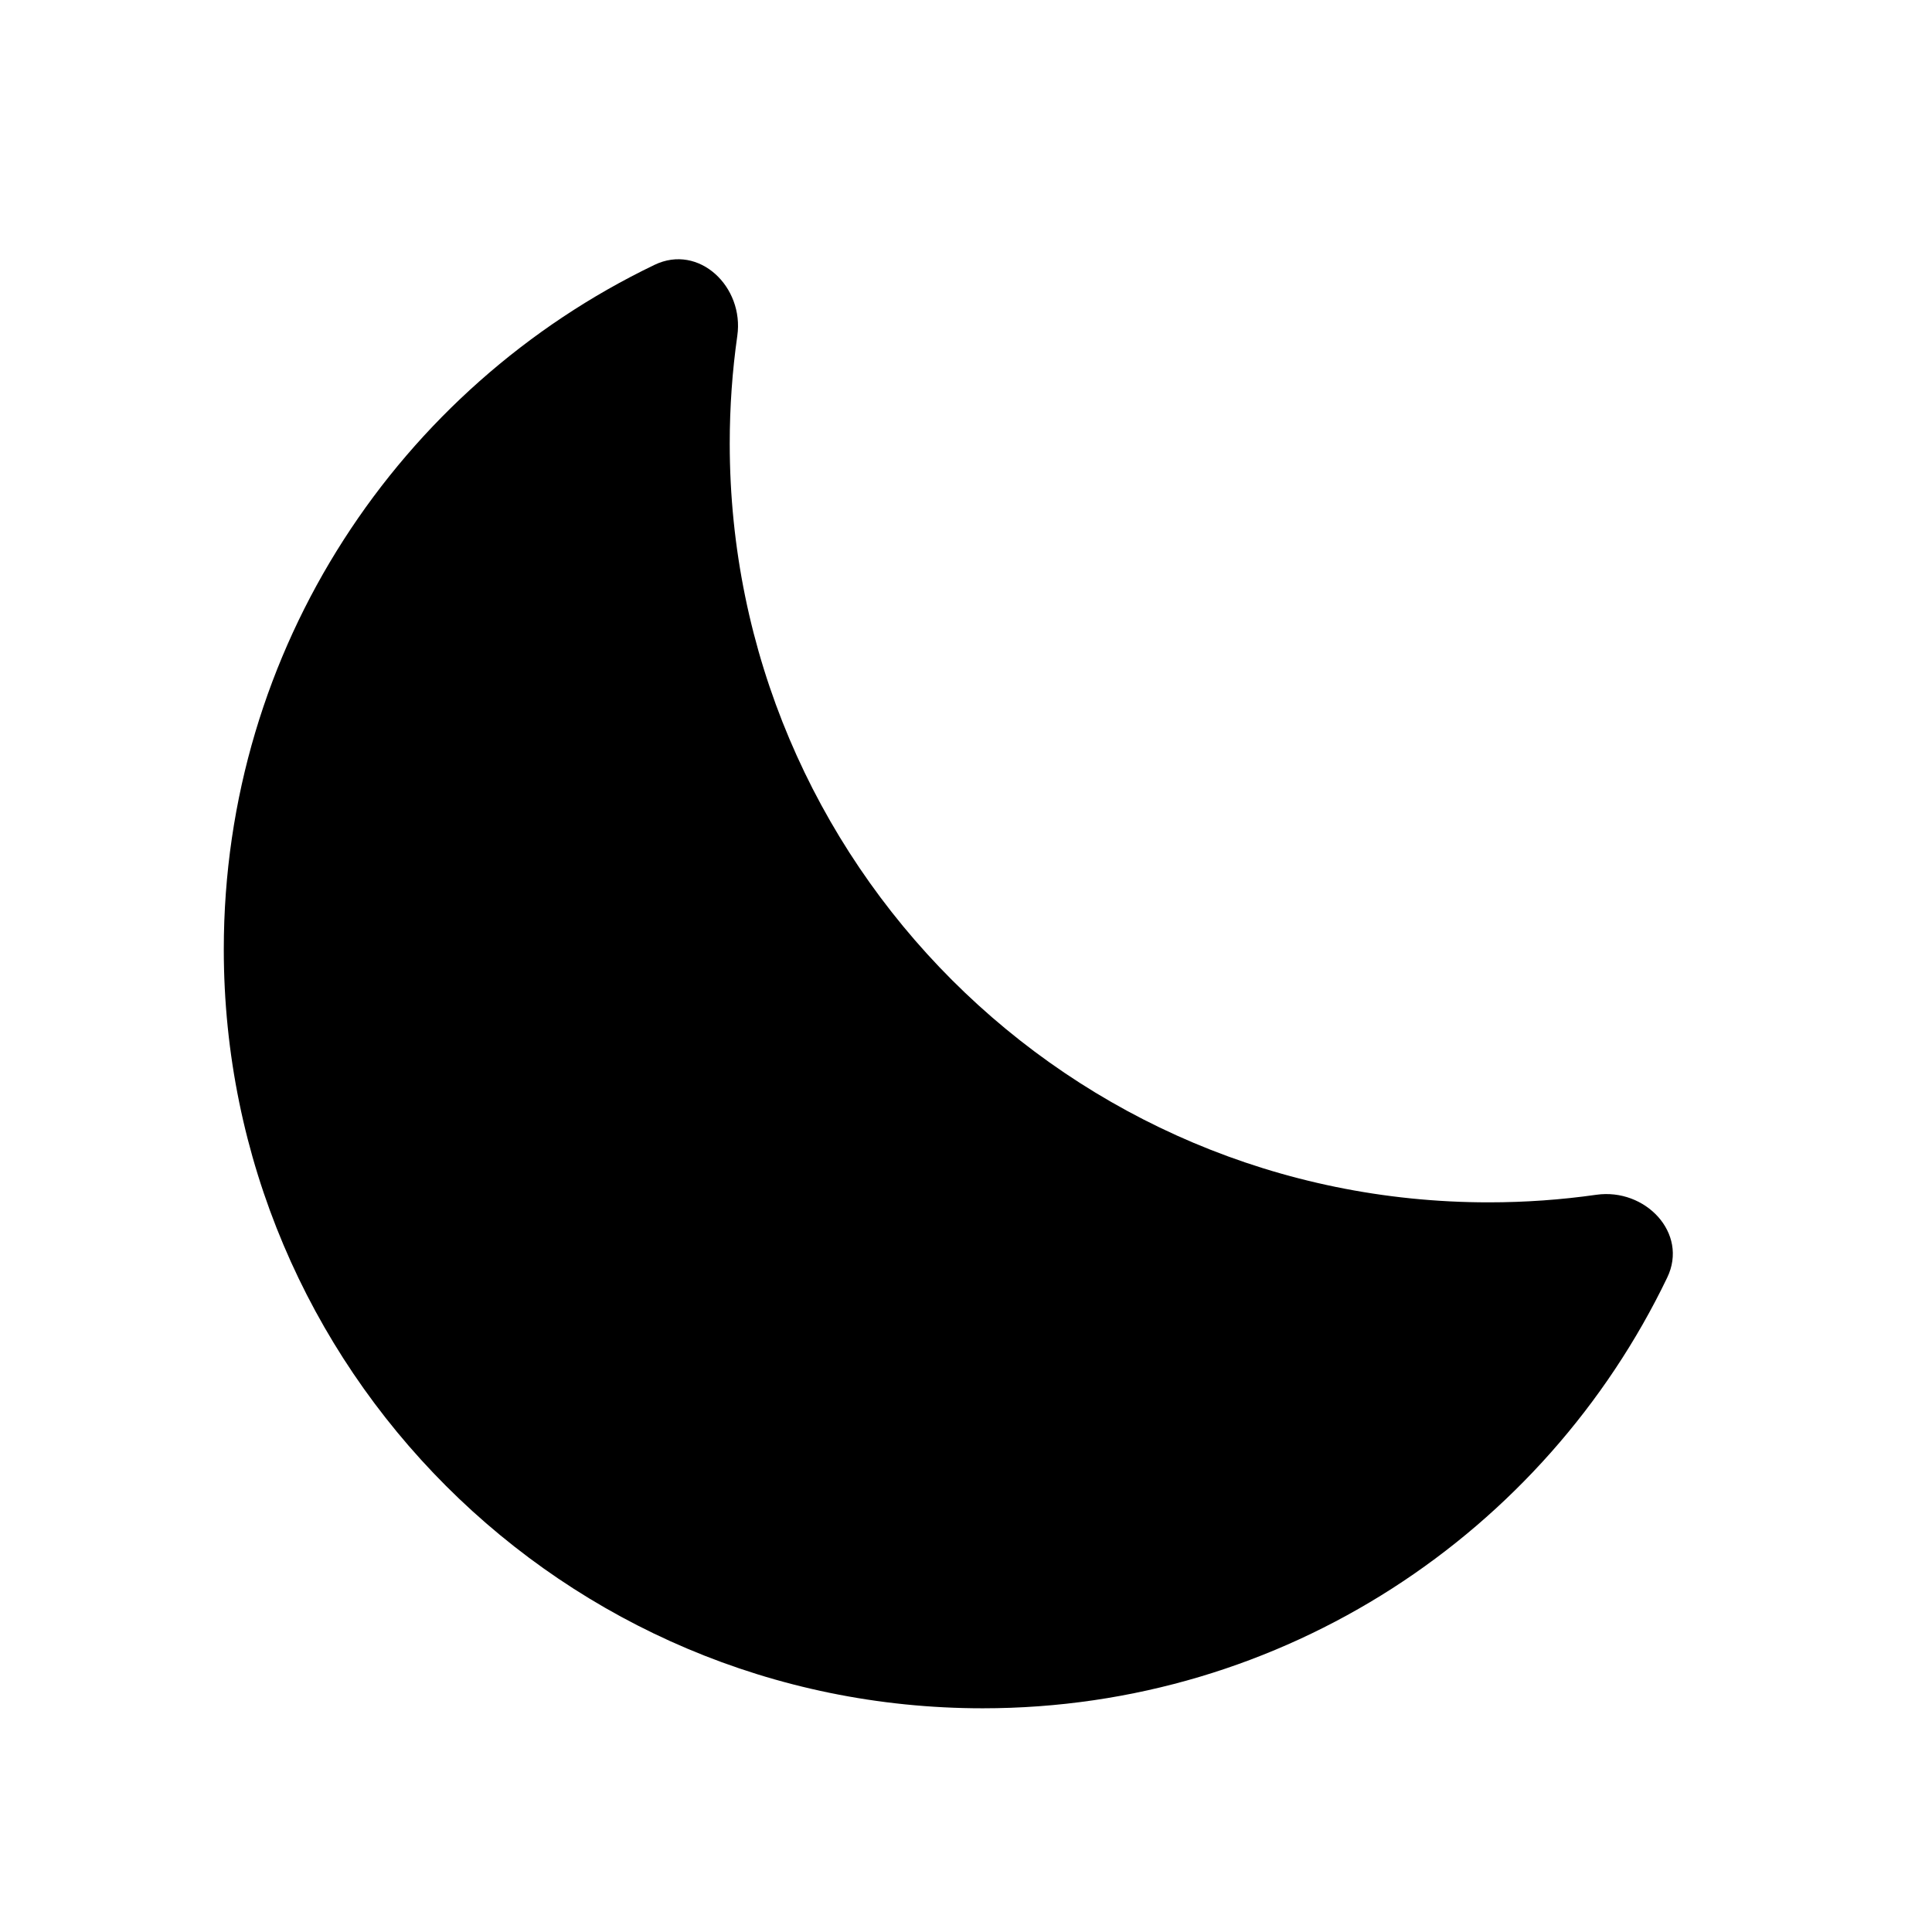
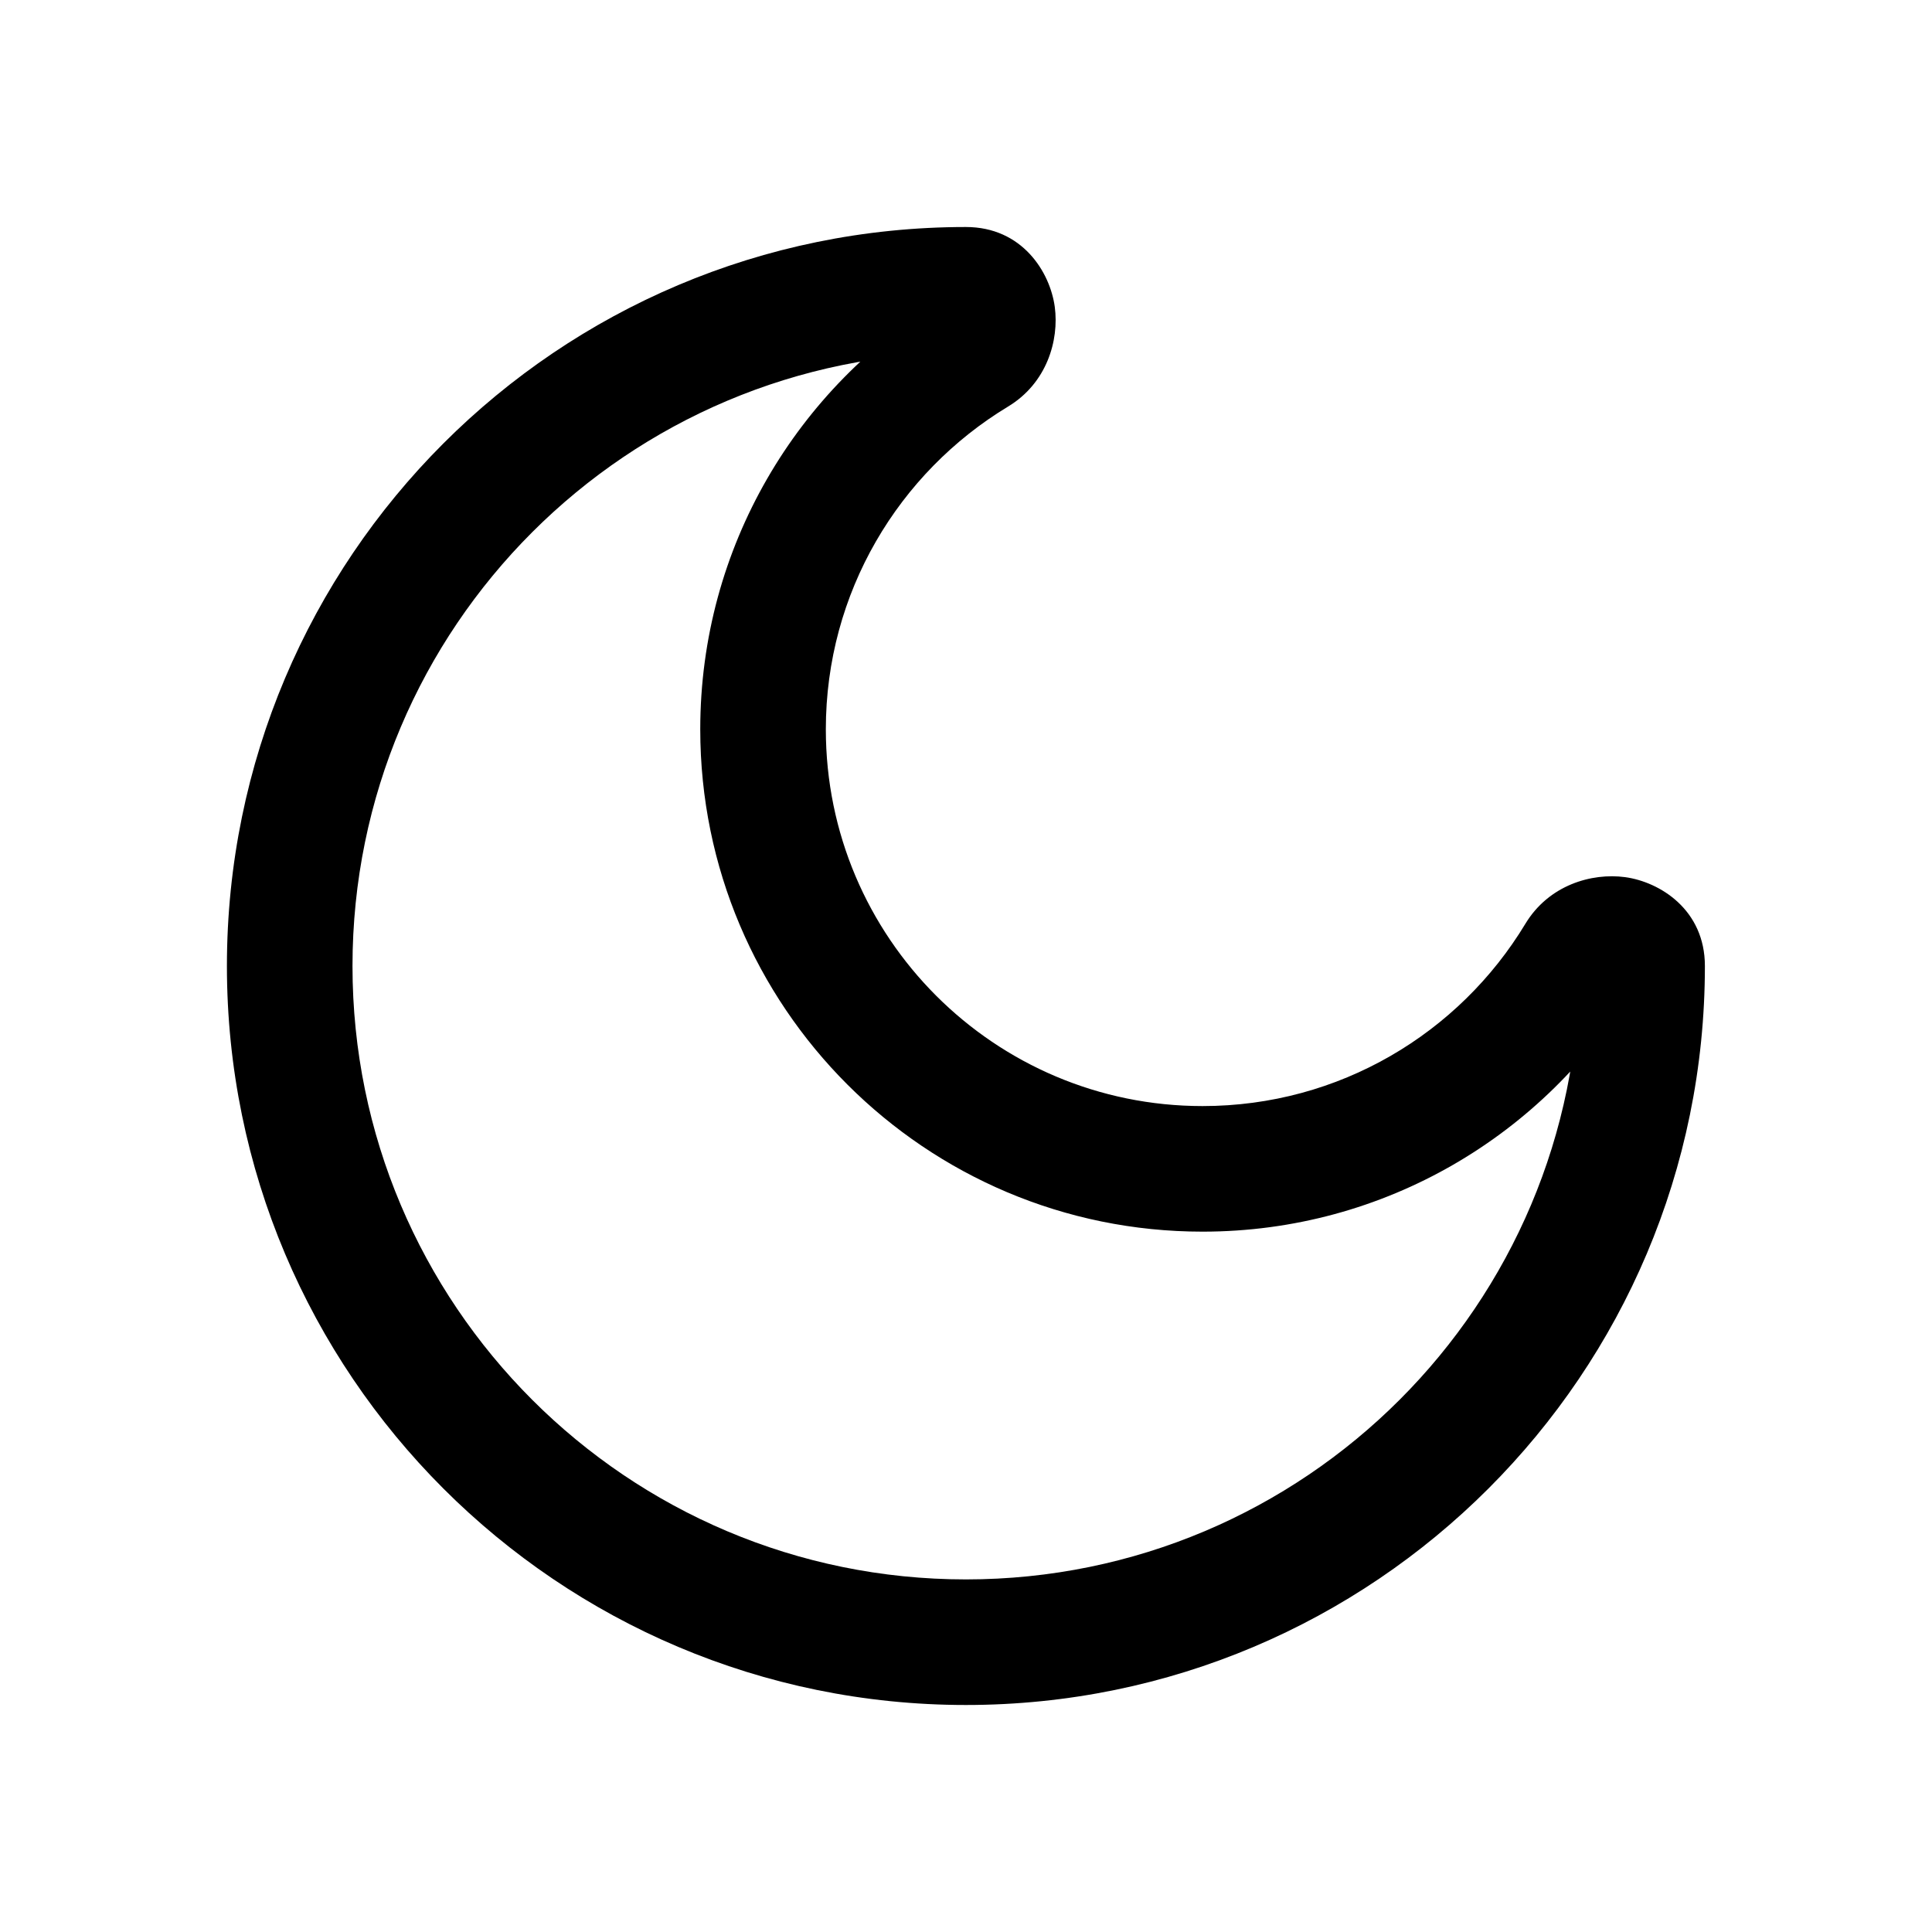
- <svg xmlns="http://www.w3.org/2000/svg" viewBox="0 0 24 24" fill="none">
-   <path d="M18.493 14.936C13.286 14.936 9.065 10.715 9.065 5.508C9.065 5.054 9.097 4.608 9.159 4.172C9.246 3.564 8.684 3.024 8.131 3.29C4.965 4.811 2.78 8.047 2.78 11.793C2.78 17 7.001 21.221 12.208 21.221C15.954 21.221 19.19 19.035 20.711 15.87C20.977 15.317 20.437 14.755 19.829 14.842C19.393 14.904 18.947 14.936 18.493 14.936Z" fill="currentColor" />
+ <svg xmlns="http://www.w3.org/2000/svg" viewBox="0 0 20 20" fill="none">
+   <path d="M16.346 9.9L15.79 9.564V9.564L16.346 9.9ZM10.099 3.653L9.763 3.097L9.763 3.097L10.099 3.653ZM16.999 10H16.349C16.349 13.507 13.506 16.35 9.999 16.35V17V17.65C14.224 17.65 17.649 14.225 17.649 10H16.999ZM9.999 17V16.35C6.492 16.35 3.649 13.507 3.649 10H2.999H2.349C2.349 14.225 5.774 17.65 9.999 17.65V17ZM2.999 10H3.649C3.649 6.493 6.492 3.65 9.999 3.65V3V2.35C5.774 2.35 2.349 5.775 2.349 10H2.999ZM12.449 12.1V11.45C10.295 11.45 8.549 9.704 8.549 7.55H7.899H7.249C7.249 10.422 9.577 12.75 12.449 12.75V12.1ZM16.346 9.9L15.79 9.564C15.106 10.696 13.865 11.45 12.449 11.45V12.1V12.75C14.339 12.75 15.993 11.741 16.902 10.236L16.346 9.9ZM7.899 7.55H8.549C8.549 6.134 9.303 4.893 10.435 4.209L10.099 3.653L9.763 3.097C8.258 4.006 7.249 5.66 7.249 7.55H7.899ZM9.999 3V3.65C9.903 3.65 9.798 3.608 9.722 3.529C9.655 3.46 9.636 3.39 9.63 3.351C9.622 3.29 9.637 3.173 9.763 3.097L10.099 3.653L10.435 4.209C10.838 3.966 10.965 3.522 10.919 3.177C10.87 2.816 10.582 2.35 9.999 2.35V3ZM16.346 9.9L16.902 10.236C16.826 10.362 16.709 10.377 16.648 10.369C16.609 10.363 16.539 10.344 16.47 10.277C16.391 10.201 16.349 10.096 16.349 10H16.999H17.649C17.649 9.417 17.183 9.129 16.822 9.08C16.477 9.034 16.033 9.161 15.79 9.564L16.346 9.9Z" fill="currentColor" />
</svg>
